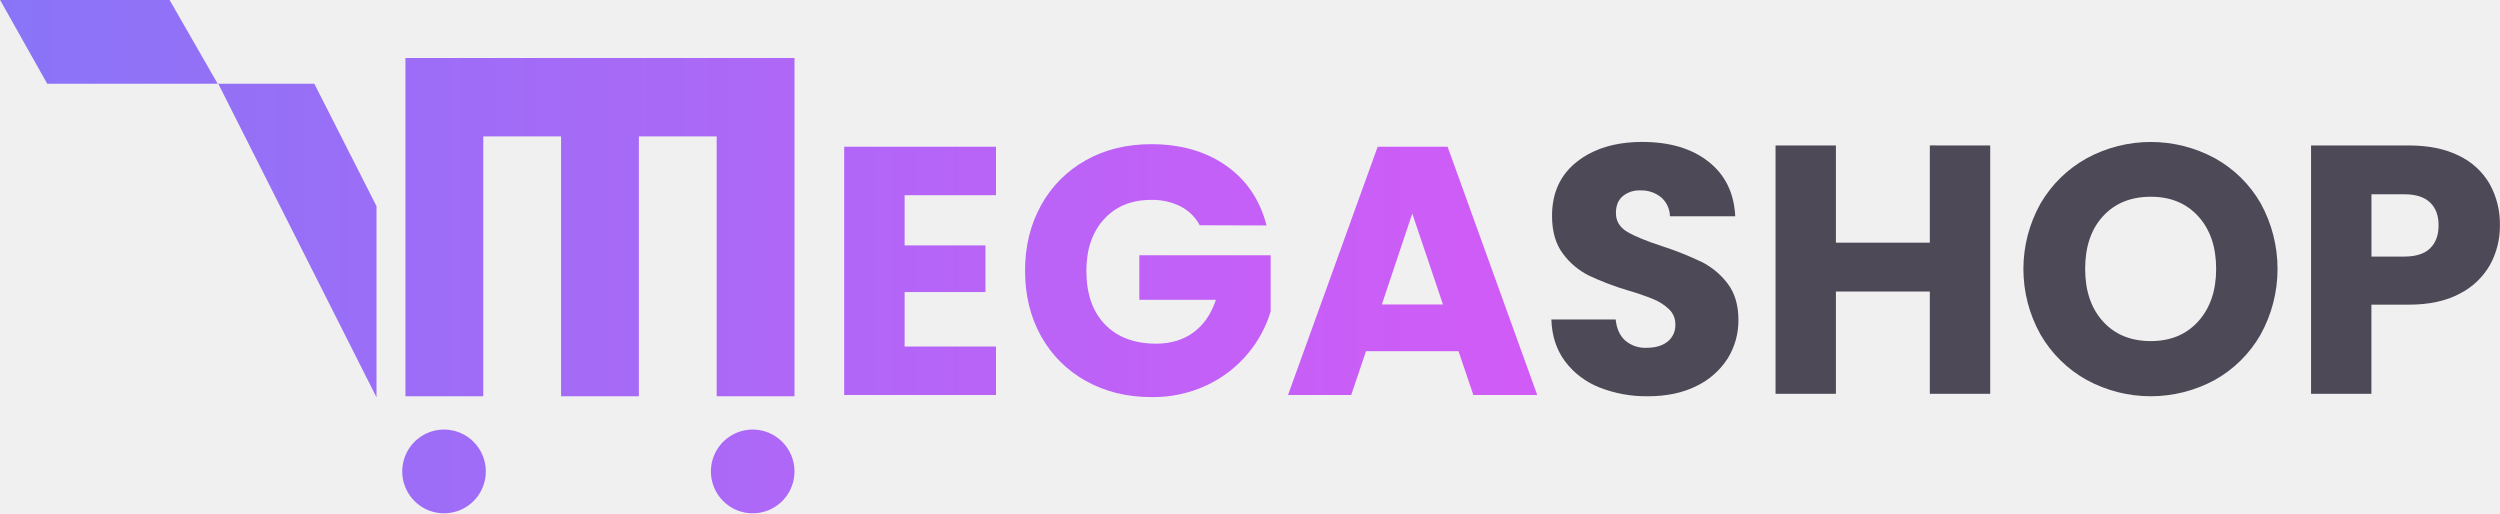
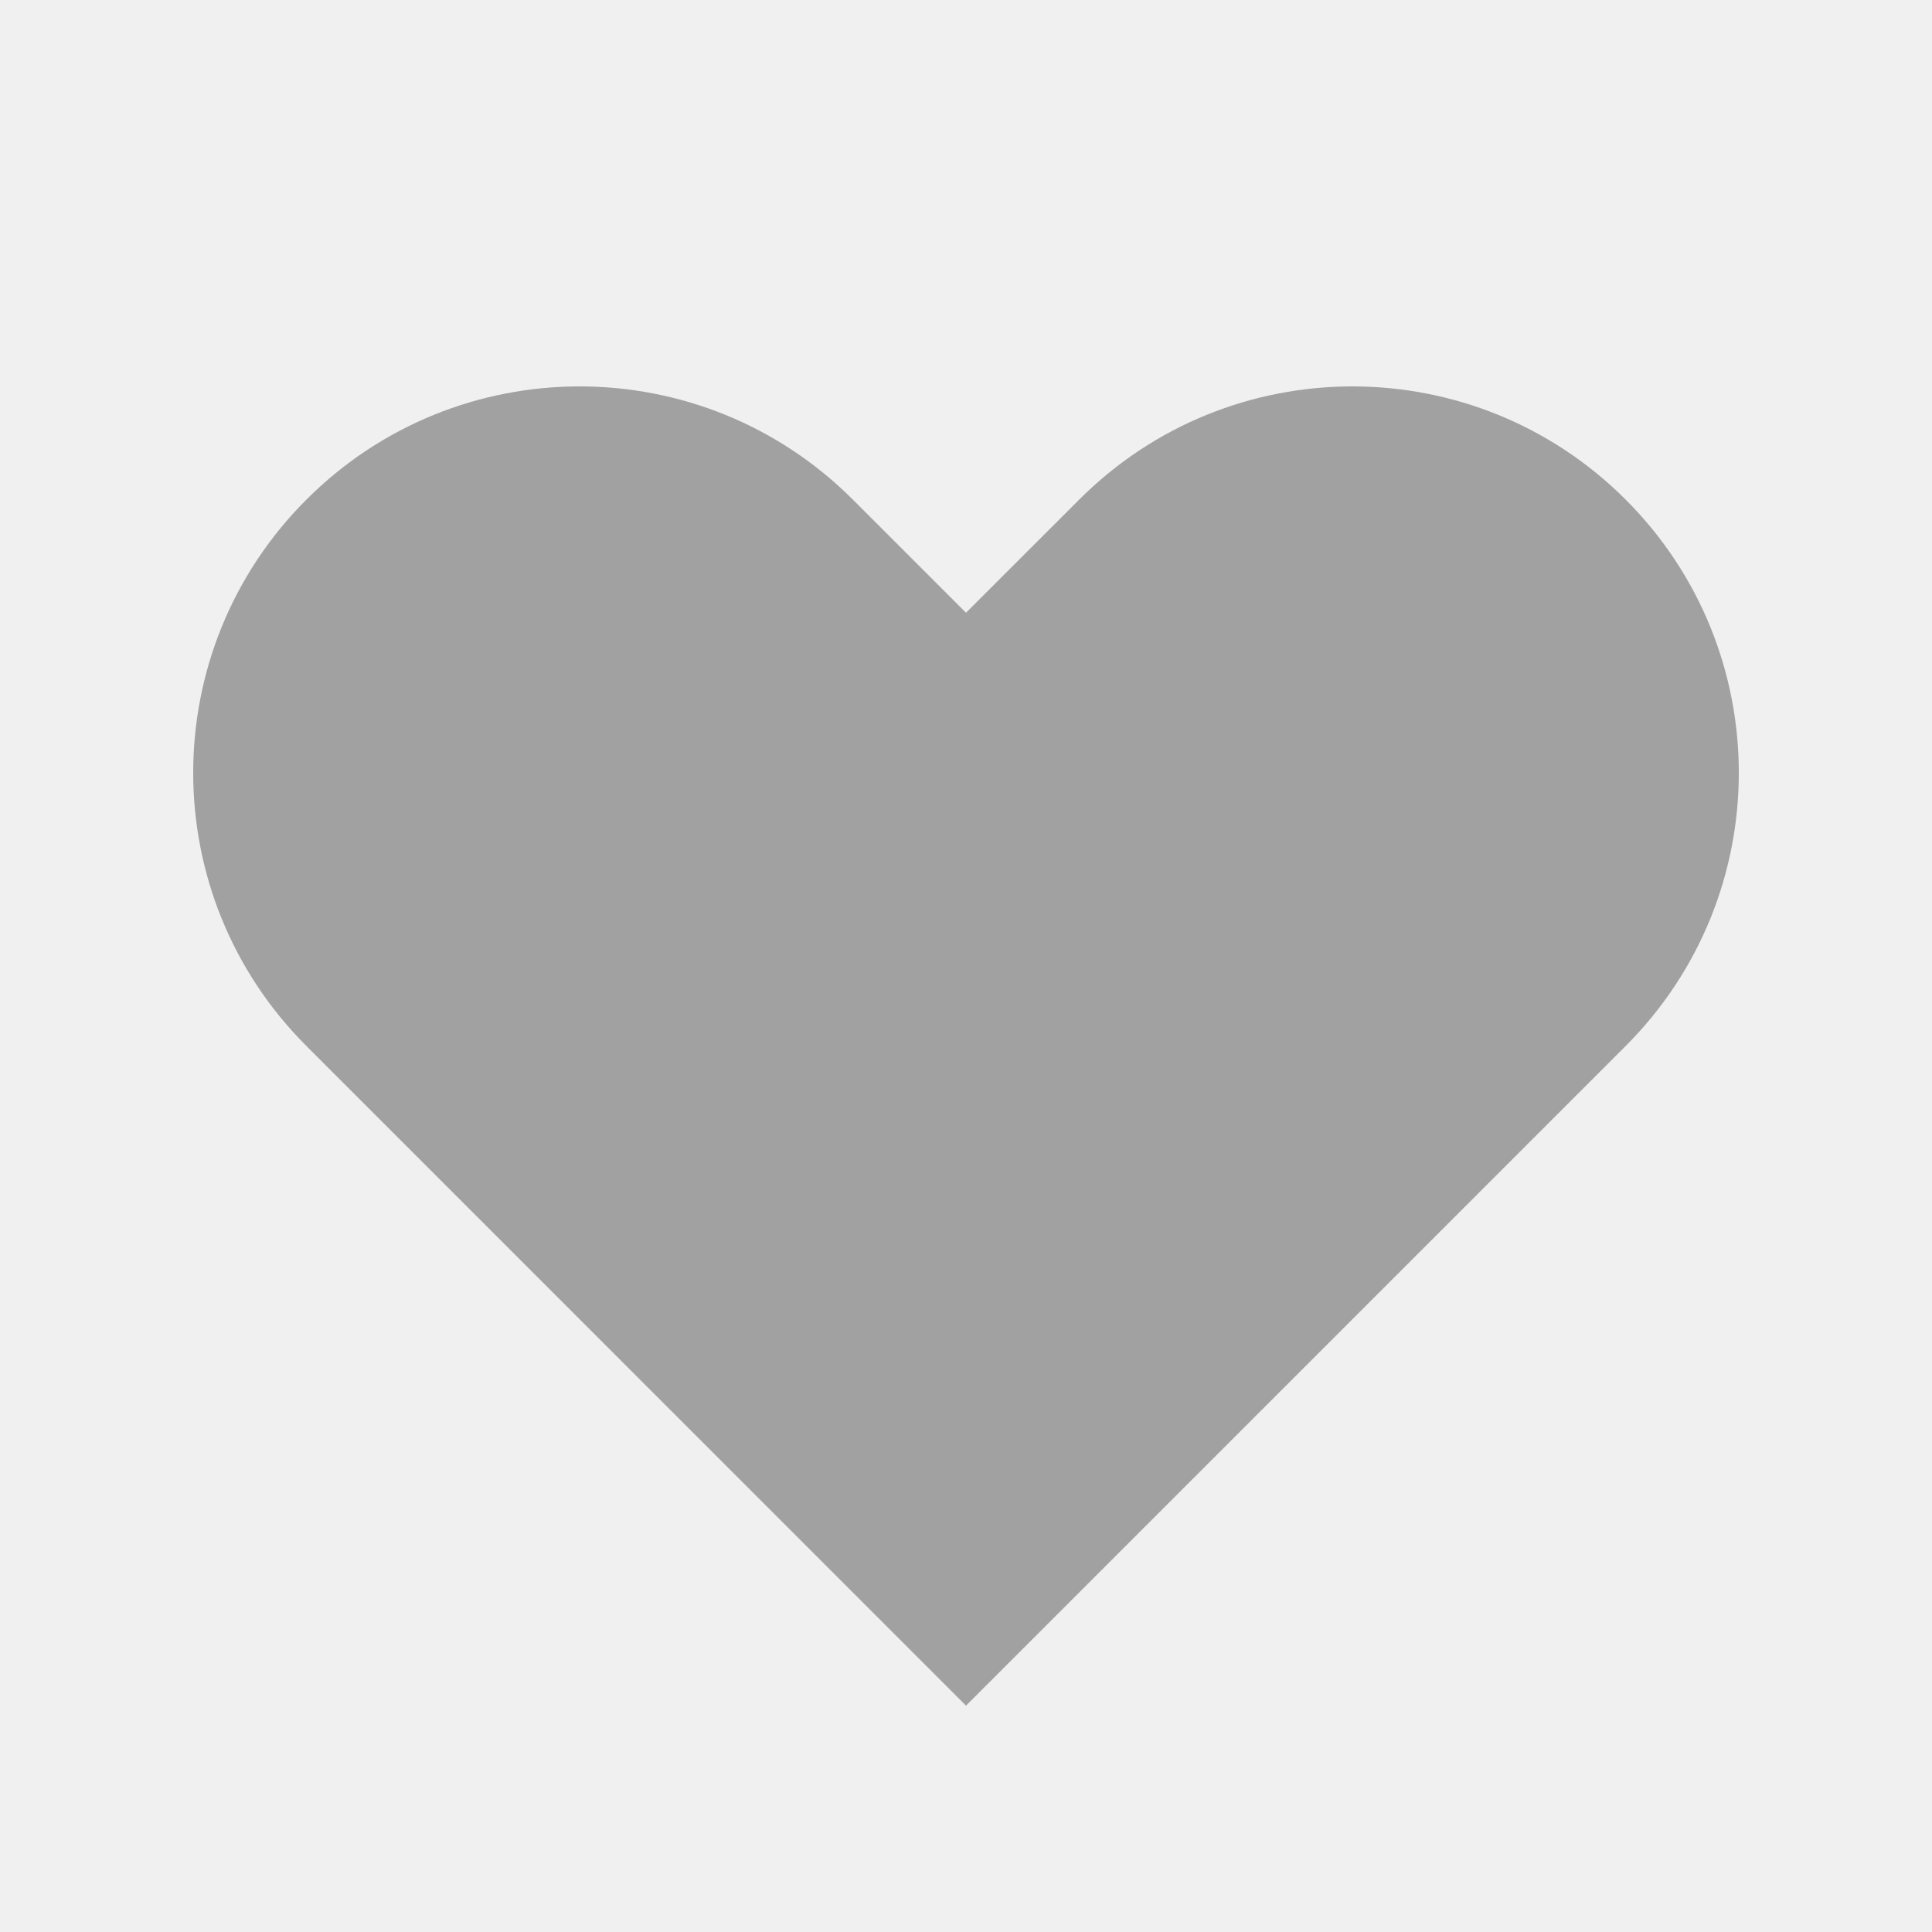
- <svg xmlns="http://www.w3.org/2000/svg" width="263" height="54" viewBox="0 0 263 54" fill="none">
-   <g clip-path="url(#clip0_37_4091)">
-     <path d="M17.843 0L22.901 8.812H4.97L0.009 0H17.843ZM33.069 8.812H22.965L39.609 41.799V21.69L33.069 8.812ZM42.653 6.1V41.686H50.839V14.347H59.024V41.686H67.21V14.347H75.395V41.686H83.581V6.1H42.653ZM95.165 20.534V25.818H103.671V30.728H95.165V36.458H104.778V41.555H88.808V15.434H104.778V20.534H95.165ZM126.214 23.697C125.756 22.842 125.048 22.147 124.185 21.706C123.221 21.232 122.157 20.999 121.084 21.028C119.027 21.028 117.38 21.706 116.143 23.062C114.906 24.417 114.287 26.225 114.287 28.484C114.287 30.894 114.937 32.774 116.236 34.122C117.535 35.47 119.323 36.148 121.603 36.155C123.163 36.155 124.481 35.758 125.558 34.964C126.634 34.171 127.42 33.029 127.917 31.539H119.857V26.851H133.674V32.768C133.183 34.392 132.368 35.898 131.279 37.197C130.106 38.598 128.644 39.728 126.994 40.509C125.162 41.373 123.156 41.806 121.131 41.774C118.556 41.774 116.26 41.209 114.242 40.08C112.26 38.986 110.624 37.355 109.525 35.373C108.399 33.364 107.836 31.069 107.836 28.489C107.836 25.909 108.399 23.608 109.525 21.587C110.617 19.6 112.246 17.961 114.224 16.86C116.23 15.733 118.52 15.169 121.095 15.167C124.213 15.167 126.844 15.921 128.988 17.427C131.131 18.933 132.549 21.03 133.241 23.717L126.214 23.697ZM153.436 36.944H143.706L142.146 41.557H135.498L144.933 15.434H152.286L161.719 41.557H154.997L153.436 36.944ZM151.801 32.032L148.572 22.468L145.368 32.032H151.801ZM51.109 49.594C51.109 50.465 50.851 51.317 50.368 52.042C49.885 52.766 49.198 53.331 48.395 53.665C47.591 53.998 46.707 54.085 45.854 53.915C45.001 53.745 44.218 53.326 43.603 52.709C42.988 52.093 42.569 51.308 42.399 50.454C42.23 49.599 42.317 48.713 42.649 47.908C42.982 47.103 43.546 46.415 44.269 45.931C44.992 45.447 45.842 45.188 46.712 45.188C47.878 45.188 48.997 45.653 49.821 46.479C50.646 47.305 51.109 48.426 51.109 49.594ZM83.581 49.594C83.581 50.465 83.323 51.317 82.84 52.042C82.357 52.766 81.67 53.331 80.867 53.665C80.063 53.998 79.179 54.085 78.326 53.915C77.473 53.745 76.689 53.326 76.075 52.709C75.46 52.093 75.041 51.308 74.871 50.454C74.701 49.599 74.788 48.713 75.121 47.908C75.454 47.103 76.018 46.415 76.741 45.931C77.464 45.447 78.314 45.188 79.184 45.188C80.35 45.188 81.469 45.653 82.293 46.479C83.118 47.305 83.581 48.426 83.581 49.594Z" fill="url(#paint0_linear_37_4091)" />
-     <path d="M168.256 40.758C166.818 40.192 165.565 39.239 164.635 38.003C163.733 36.788 163.256 35.324 163.205 33.611H169.97C170.069 34.58 170.404 35.318 170.973 35.825C171.593 36.353 172.389 36.626 173.201 36.589C174.143 36.589 174.885 36.372 175.429 35.938C175.699 35.724 175.914 35.448 176.056 35.133C176.198 34.819 176.264 34.475 176.248 34.131C176.254 33.833 176.198 33.538 176.084 33.263C175.97 32.989 175.8 32.741 175.585 32.536C175.12 32.094 174.578 31.741 173.986 31.494C173.107 31.134 172.208 30.823 171.294 30.563C169.882 30.146 168.504 29.624 167.172 29C166.085 28.461 165.142 27.67 164.423 26.693C163.656 25.676 163.273 24.349 163.273 22.712C163.273 20.28 164.151 18.377 165.909 17C167.666 15.623 169.957 14.934 172.78 14.932C175.653 14.932 177.968 15.622 179.725 17C181.483 18.378 182.424 20.294 182.548 22.748H175.677C175.671 22.369 175.584 21.996 175.424 21.653C175.264 21.311 175.034 21.005 174.748 20.757C174.13 20.257 173.351 19.999 172.556 20.032C171.883 19.999 171.222 20.218 170.701 20.646C170.229 21.056 169.993 21.645 169.995 22.413C169.995 23.257 170.391 23.914 171.183 24.386C171.975 24.857 173.214 25.366 174.897 25.911C176.299 26.369 177.67 26.916 179.001 27.549C180.072 28.083 181.005 28.856 181.73 29.808C182.497 30.803 182.881 32.083 182.882 33.65C182.898 35.081 182.507 36.488 181.755 37.705C180.951 38.962 179.812 39.968 178.467 40.608C177.031 41.327 175.335 41.686 173.38 41.686C171.628 41.715 169.887 41.399 168.256 40.758Z" fill="#4E4956" />
-     <path d="M209.37 15.303V41.426H203.017V30.672H193.138V41.426H186.788V15.303H193.138V25.531H203.017V15.299L209.37 15.303Z" fill="#4E4956" />
-     <path d="M219.526 39.976C217.501 38.853 215.82 37.2 214.662 35.193C213.481 33.088 212.861 30.715 212.861 28.301C212.861 25.888 213.481 23.514 214.662 21.41C215.825 19.412 217.505 17.767 219.526 16.647C221.596 15.523 223.913 14.935 226.267 14.935C228.621 14.935 230.938 15.523 233.008 16.647C235.023 17.762 236.693 19.409 237.836 21.41C238.995 23.522 239.601 25.894 239.598 28.304C239.595 30.714 238.983 33.084 237.818 35.193C236.673 37.197 235.004 38.851 232.99 39.976C230.923 41.098 228.609 41.686 226.258 41.686C223.907 41.686 221.593 41.098 219.526 39.976ZM231.263 33.798C232.512 32.408 233.138 30.572 233.139 28.29C233.139 25.984 232.514 24.142 231.263 22.764C230.012 21.385 228.347 20.697 226.268 20.698C224.163 20.698 222.486 21.381 221.235 22.745C219.984 24.11 219.359 25.958 219.359 28.29C219.359 30.596 219.984 32.438 221.235 33.817C222.486 35.195 224.163 35.883 226.268 35.882C228.347 35.882 230.012 35.187 231.263 33.798Z" fill="#4E4956" />
-     <path d="M261.951 27.863C261.206 29.165 260.096 30.22 258.758 30.895C257.322 31.665 255.54 32.05 253.409 32.05H249.472V41.426H243.122V15.303H253.409C255.488 15.303 257.247 15.663 258.684 16.383C260.036 17.024 261.163 18.062 261.915 19.359C262.649 20.69 263.02 22.192 262.991 23.713C263.006 25.163 262.648 26.592 261.951 27.863ZM255.637 26.132C256.233 25.561 256.539 24.756 256.539 23.713C256.539 22.669 256.242 21.867 255.637 21.295C255.033 20.723 254.14 20.439 252.931 20.439H249.477V26.991H252.931C254.146 26.989 255.048 26.703 255.637 26.132Z" fill="#4E4956" />
+ <svg xmlns="http://www.w3.org/2000/svg" width="32" height="32" viewBox="0 0 32 32" fill="none">
+   <g id="Frame/heart/Yes">
+     <path id="Vector" fill-rule="evenodd" clip-rule="evenodd" d="M5.075 8.275C7.574 5.775 11.626 5.775 14.126 8.275L16 10.149L17.875 8.275C20.374 5.775 24.426 5.775 26.926 8.275C29.425 10.774 29.425 14.826 26.926 17.325L16 28.251L5.075 17.325C2.575 14.826 2.575 10.774 5.075 8.275Z" fill="#A1A1A1" />
  </g>
-   <defs>
-     <linearGradient id="paint0_linear_37_4091" x1="-0" y1="27" x2="161.719" y2="27" gradientUnits="userSpaceOnUse">
-       <stop stop-color="#8974F7" />
-       <stop offset="1" stop-color="#D25BF7" />
-     </linearGradient>
-     <clipPath id="clip0_37_4091">
-       <rect width="263" height="54" fill="white" />
-     </clipPath>
-   </defs>
</svg>
